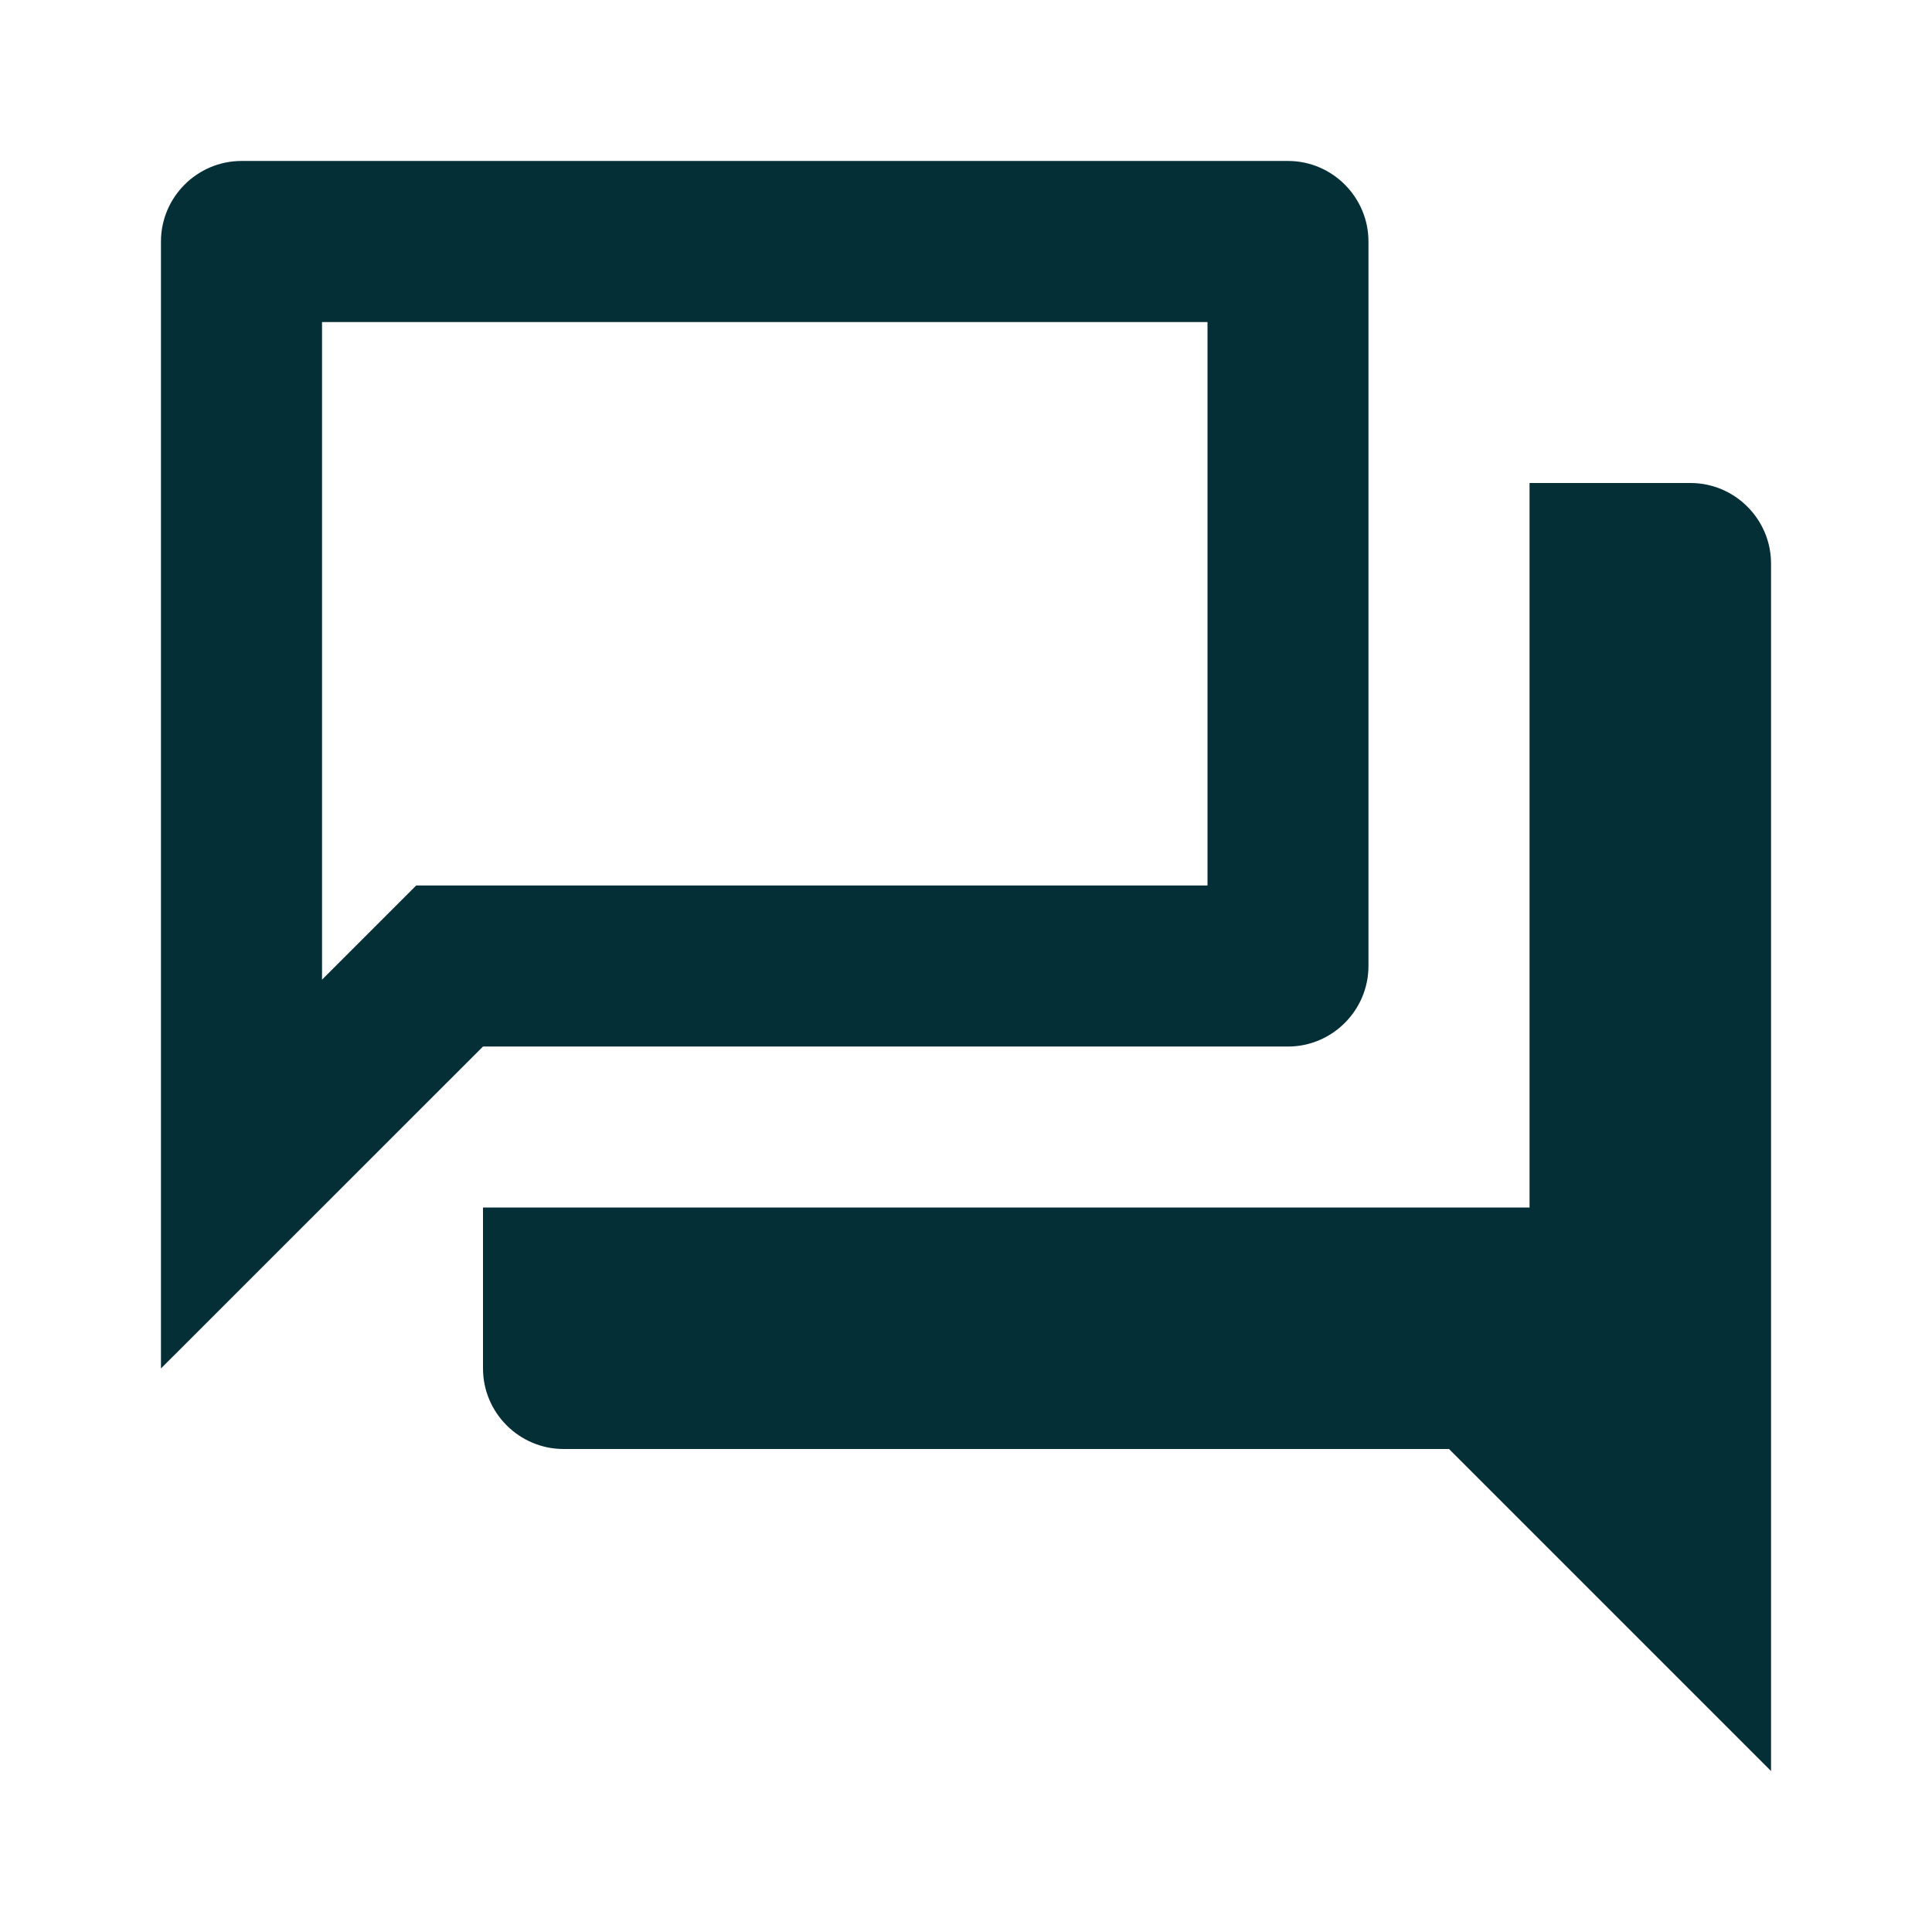
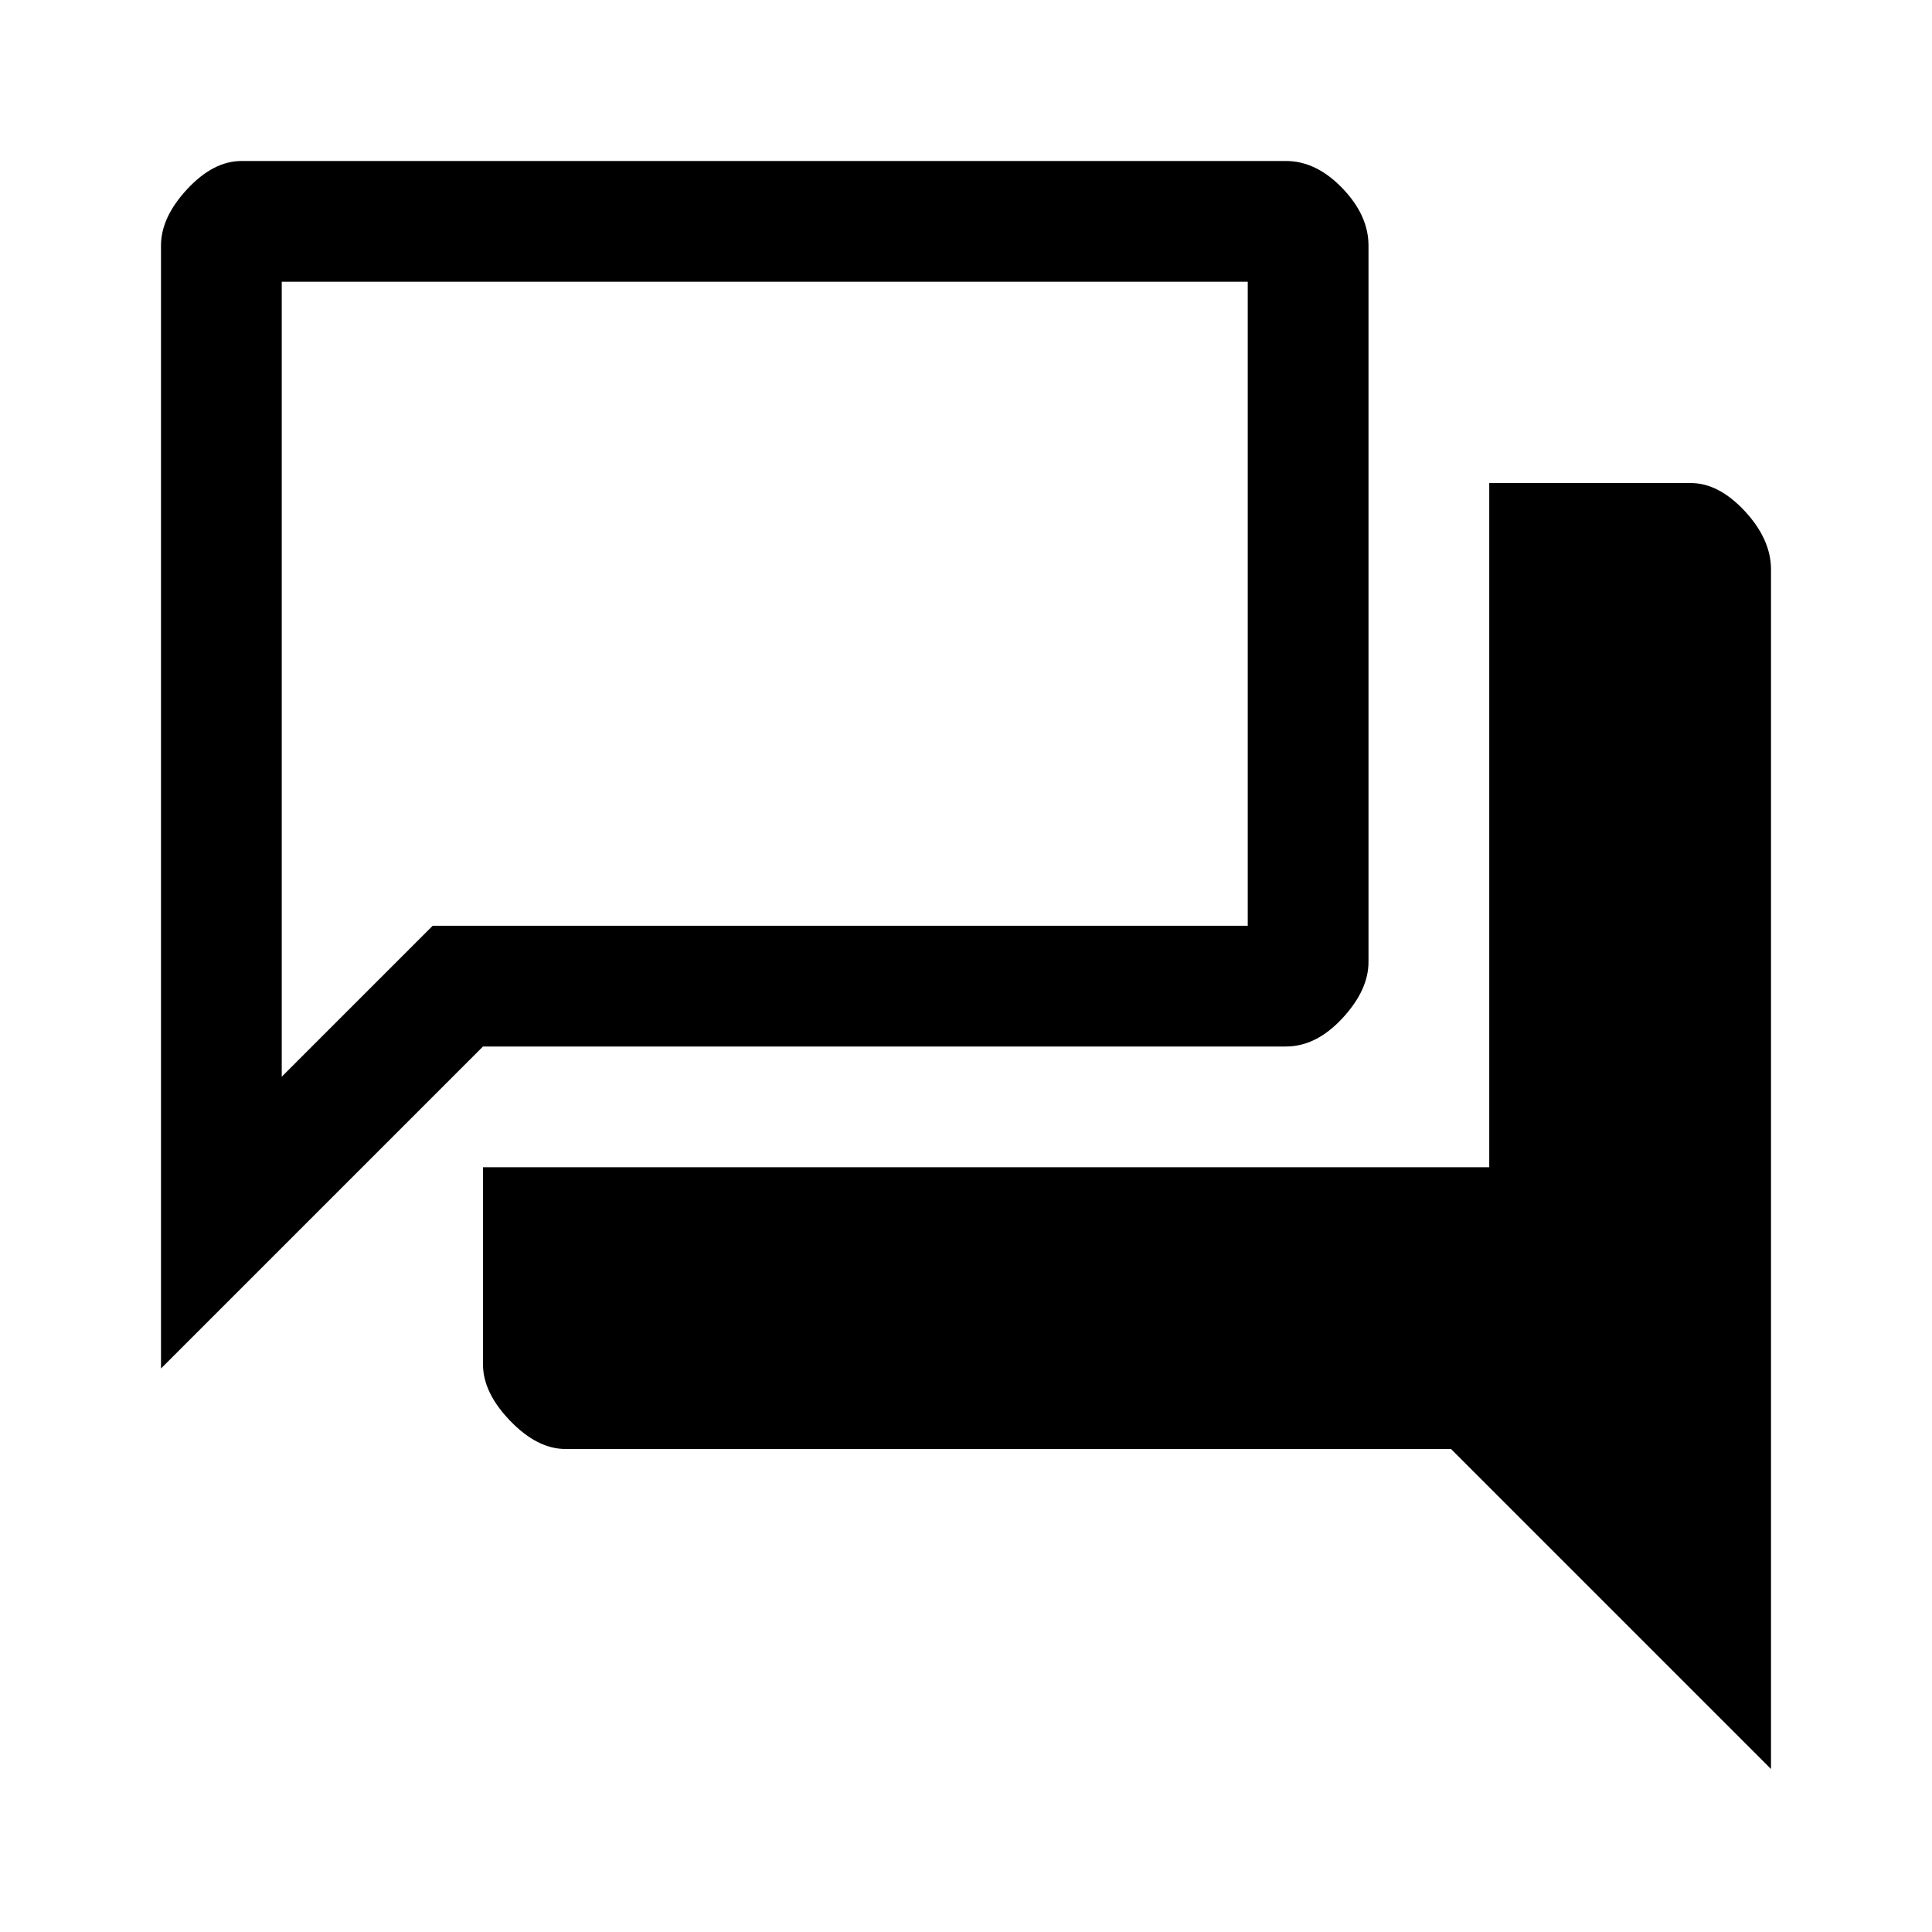
- <svg xmlns="http://www.w3.org/2000/svg" width="16" height="16" viewBox="0 0 16 16" fill="none">
-   <path d="M10 2.667V7.333H3.447L3.053 7.727L2.667 8.113V2.667H10ZM10.667 1.333H2C1.633 1.333 1.333 1.633 1.333 2V11.333L4 8.667H10.667C11.033 8.667 11.333 8.367 11.333 8V2C11.333 1.633 11.033 1.333 10.667 1.333ZM14 4H12.667V10H4V11.333C4 11.7 4.3 12 4.667 12H12L14.667 14.667V4.667C14.667 4.3 14.367 4 14 4Z" fill="#052F37" />
+ <svg xmlns="http://www.w3.org/2000/svg" height="48" width="48">
+   <path d="M4 34V6.1q0-.7.65-1.4T6 4h25.95q.75 0 1.4.675Q34 5.35 34 6.1v17.8q0 .7-.65 1.4t-1.4.7H12Zm10.05 2q-.7 0-1.375-.7T12 33.9V29h25V12h5q.7 0 1.35.7.65.7.65 1.45v29.8L36.05 36ZM31 7H7v19.75L10.75 23H31ZM7 7v19.75Z" />
</svg>
